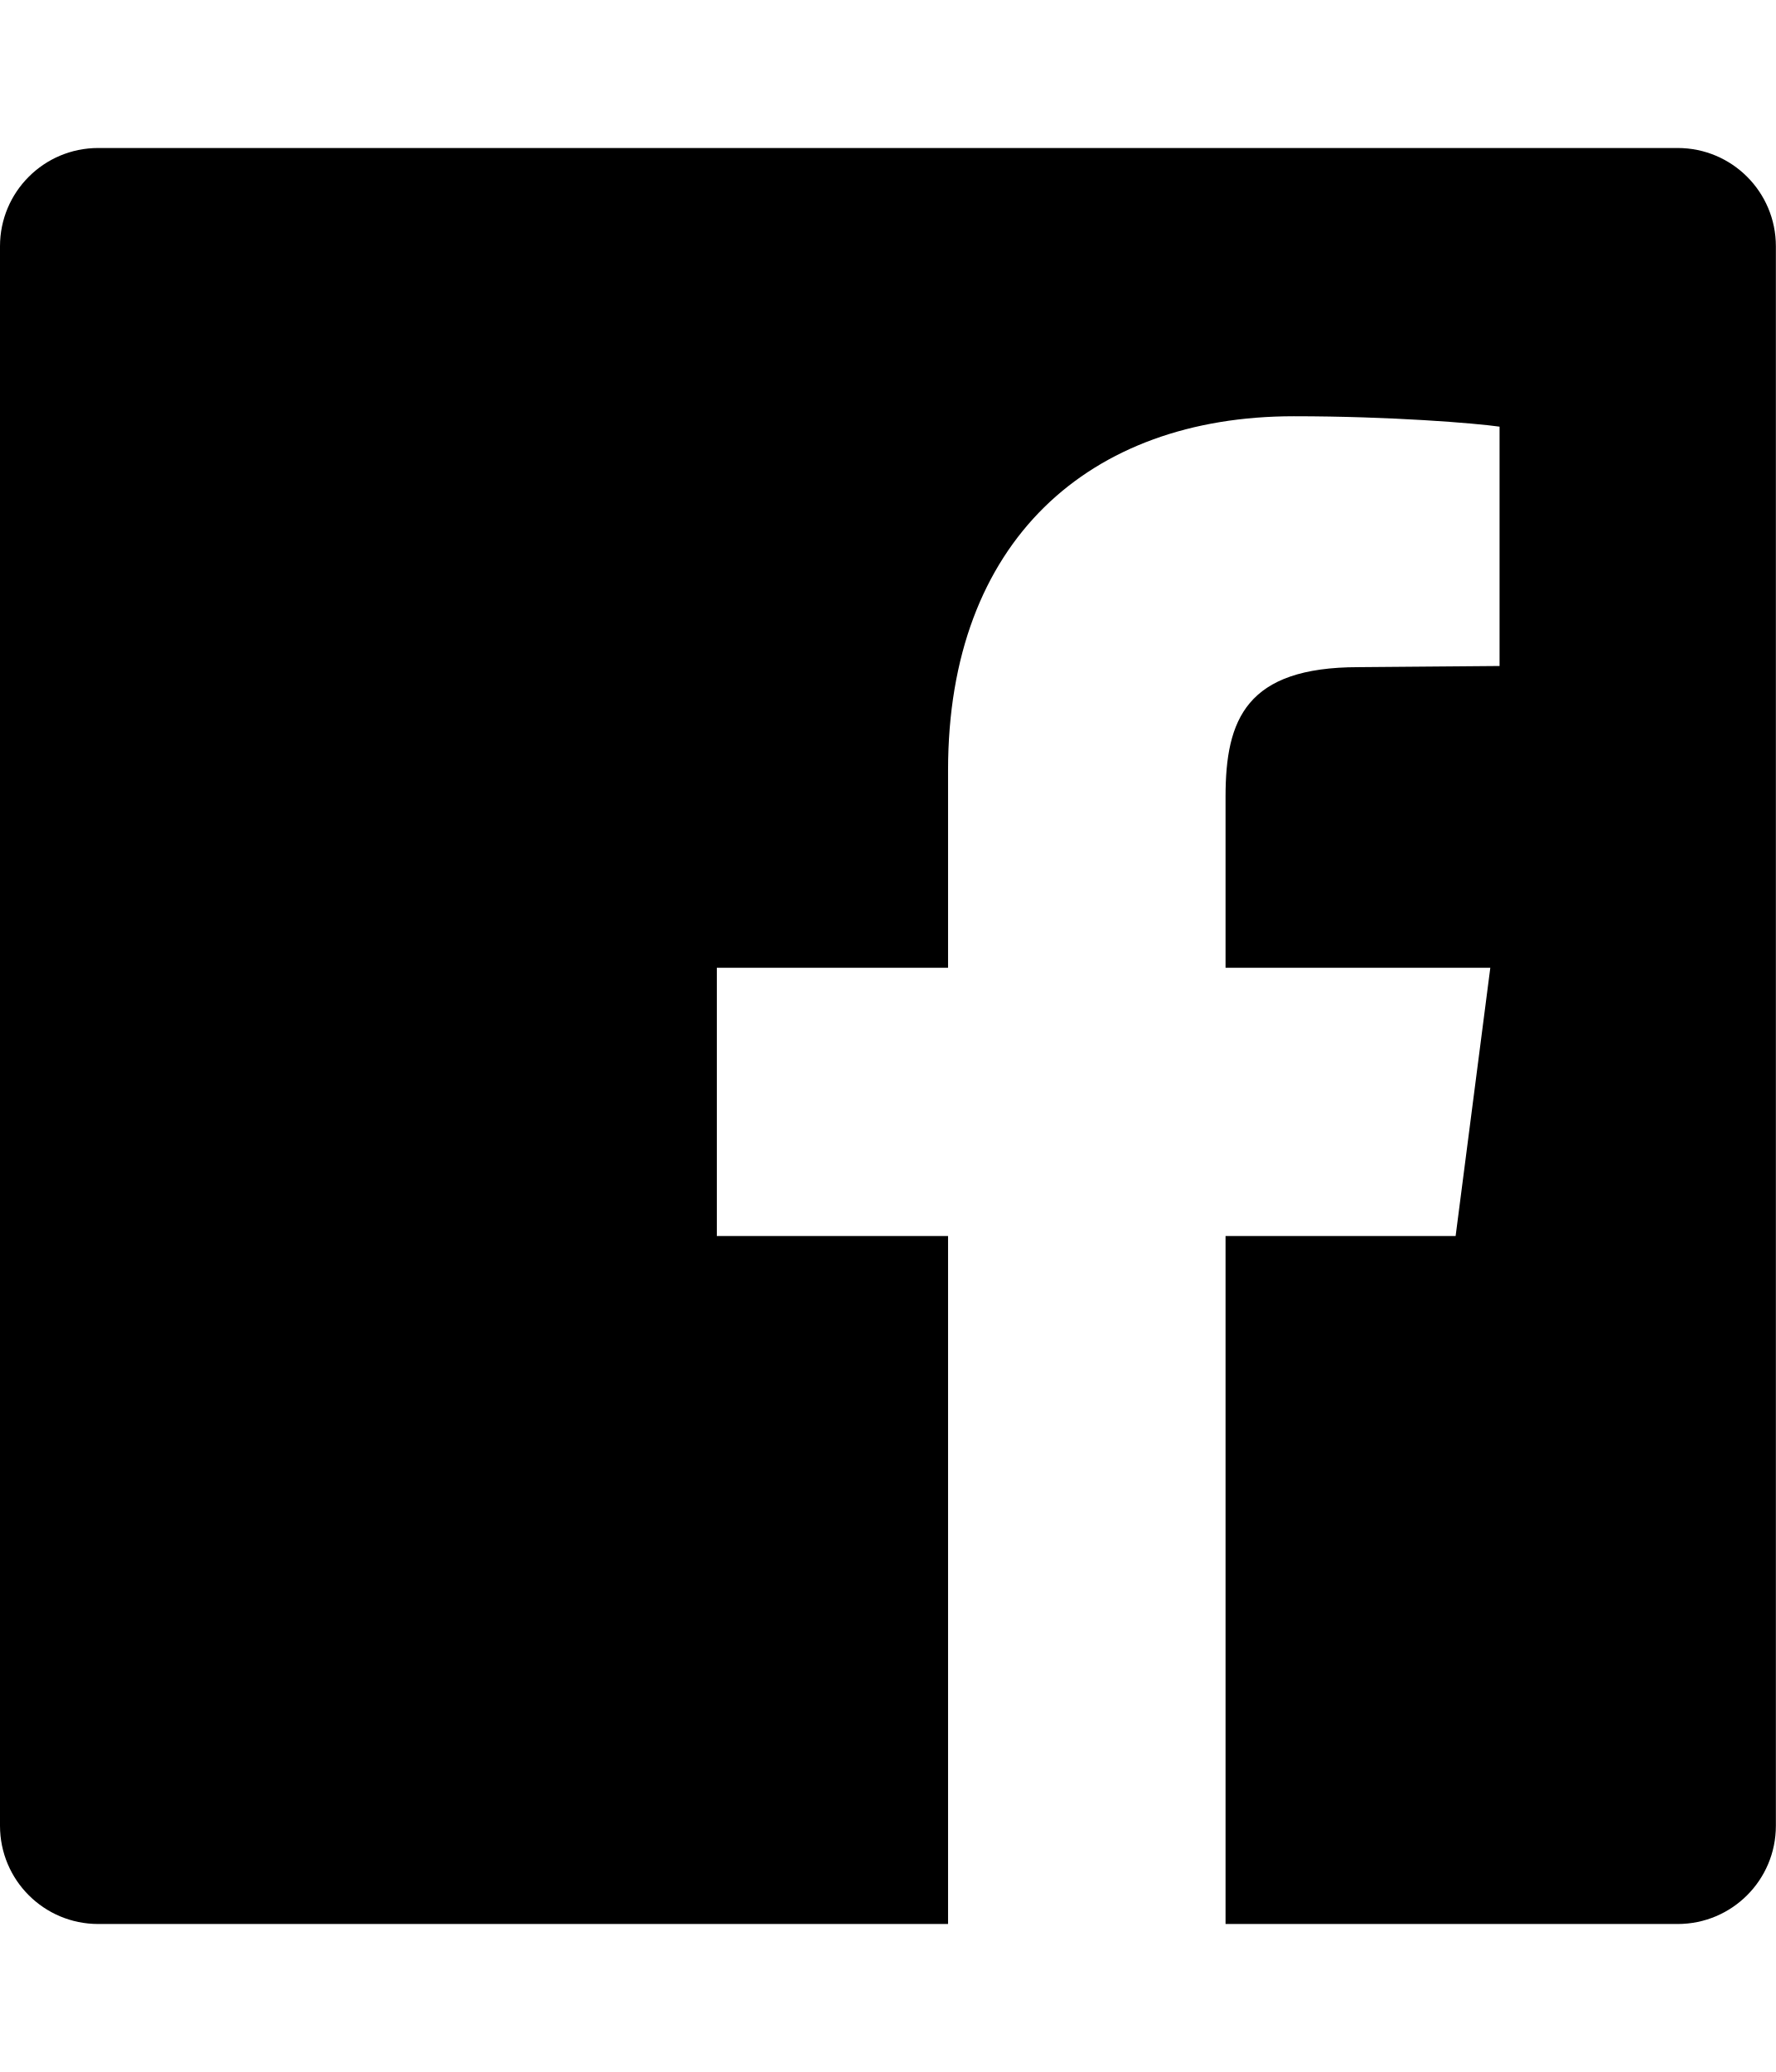
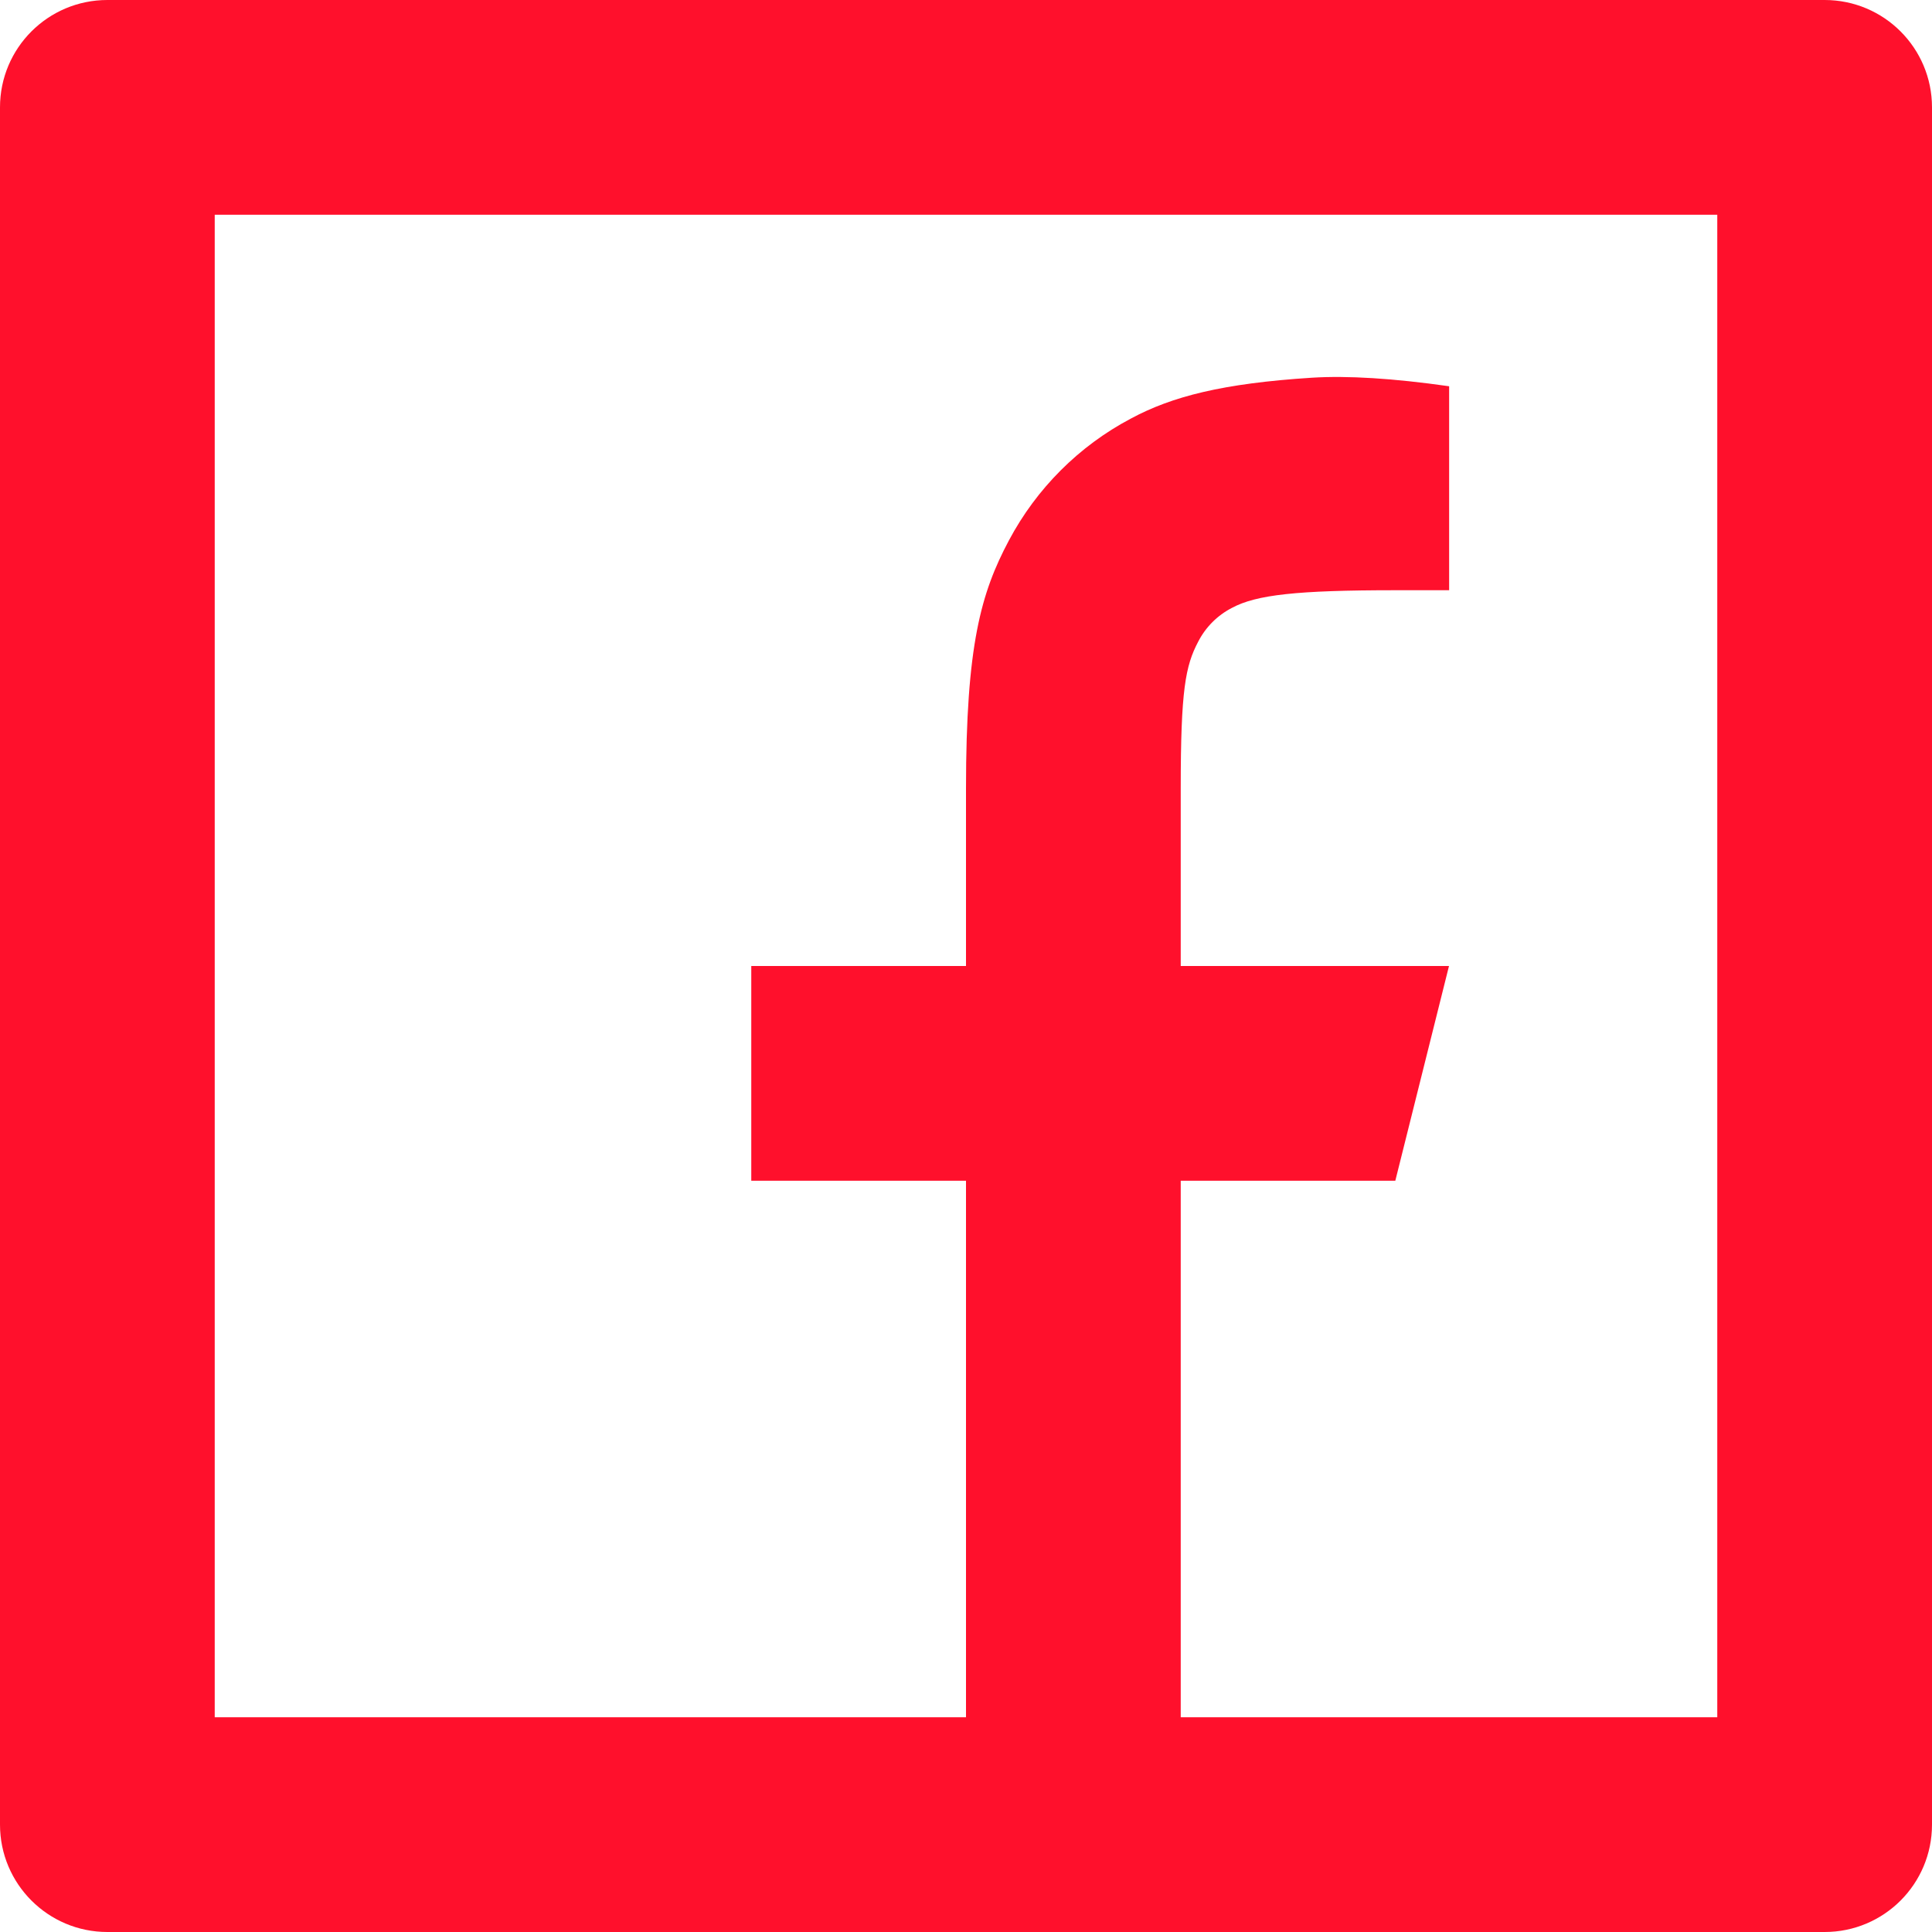
- <svg xmlns="http://www.w3.org/2000/svg" width="384" height="448" viewBox="0 0 384 448">
-   <path d="M362.75 32C374.5 32 384 41.5 384 53.25v341.5c0 11.75-9.5 21.25-21.25 21.25H265V267.25h49.75l7.5-58H265v-37c0-16.75 4.5-28 28.75-28l30.5-.25V92.25C319 91.5 300.75 90 279.75 90 235.5 90 205 117 205 166.5v42.75h-50v58h50V416H21.25C9.5 416 0 406.5 0 394.75V53.25C0 41.5 9.5 32 21.25 32h341.5z" />
+ <svg xmlns="http://www.w3.org/2000/svg" width="14" height="14" viewBox="0 0 14 14">
+   <path d="M8.556 12.444h3.888V1.556H1.556v10.888H7V8.556H5.444V7H7V5.714c0-1.04.109-1.418.311-1.798.2-.376.507-.684.884-.883.297-.16.666-.255 1.312-.296.256-.016.587.004.994.062v1.478h-.39c-.713 0-1.008.033-1.184.128a.565.565 0 00-.244.244c-.093.176-.127.35-.127 1.064V7H10.5l-.389 1.556H8.556v3.888zM.778 0h12.444c.43 0 .778.348.778.778v12.444c0 .43-.348.778-.778.778H.778A.778.778 0 010 13.222V.778C0 .348.348 0 .778 0z" fill="#FF102C" fill-rule="nonzero" />
</svg>
